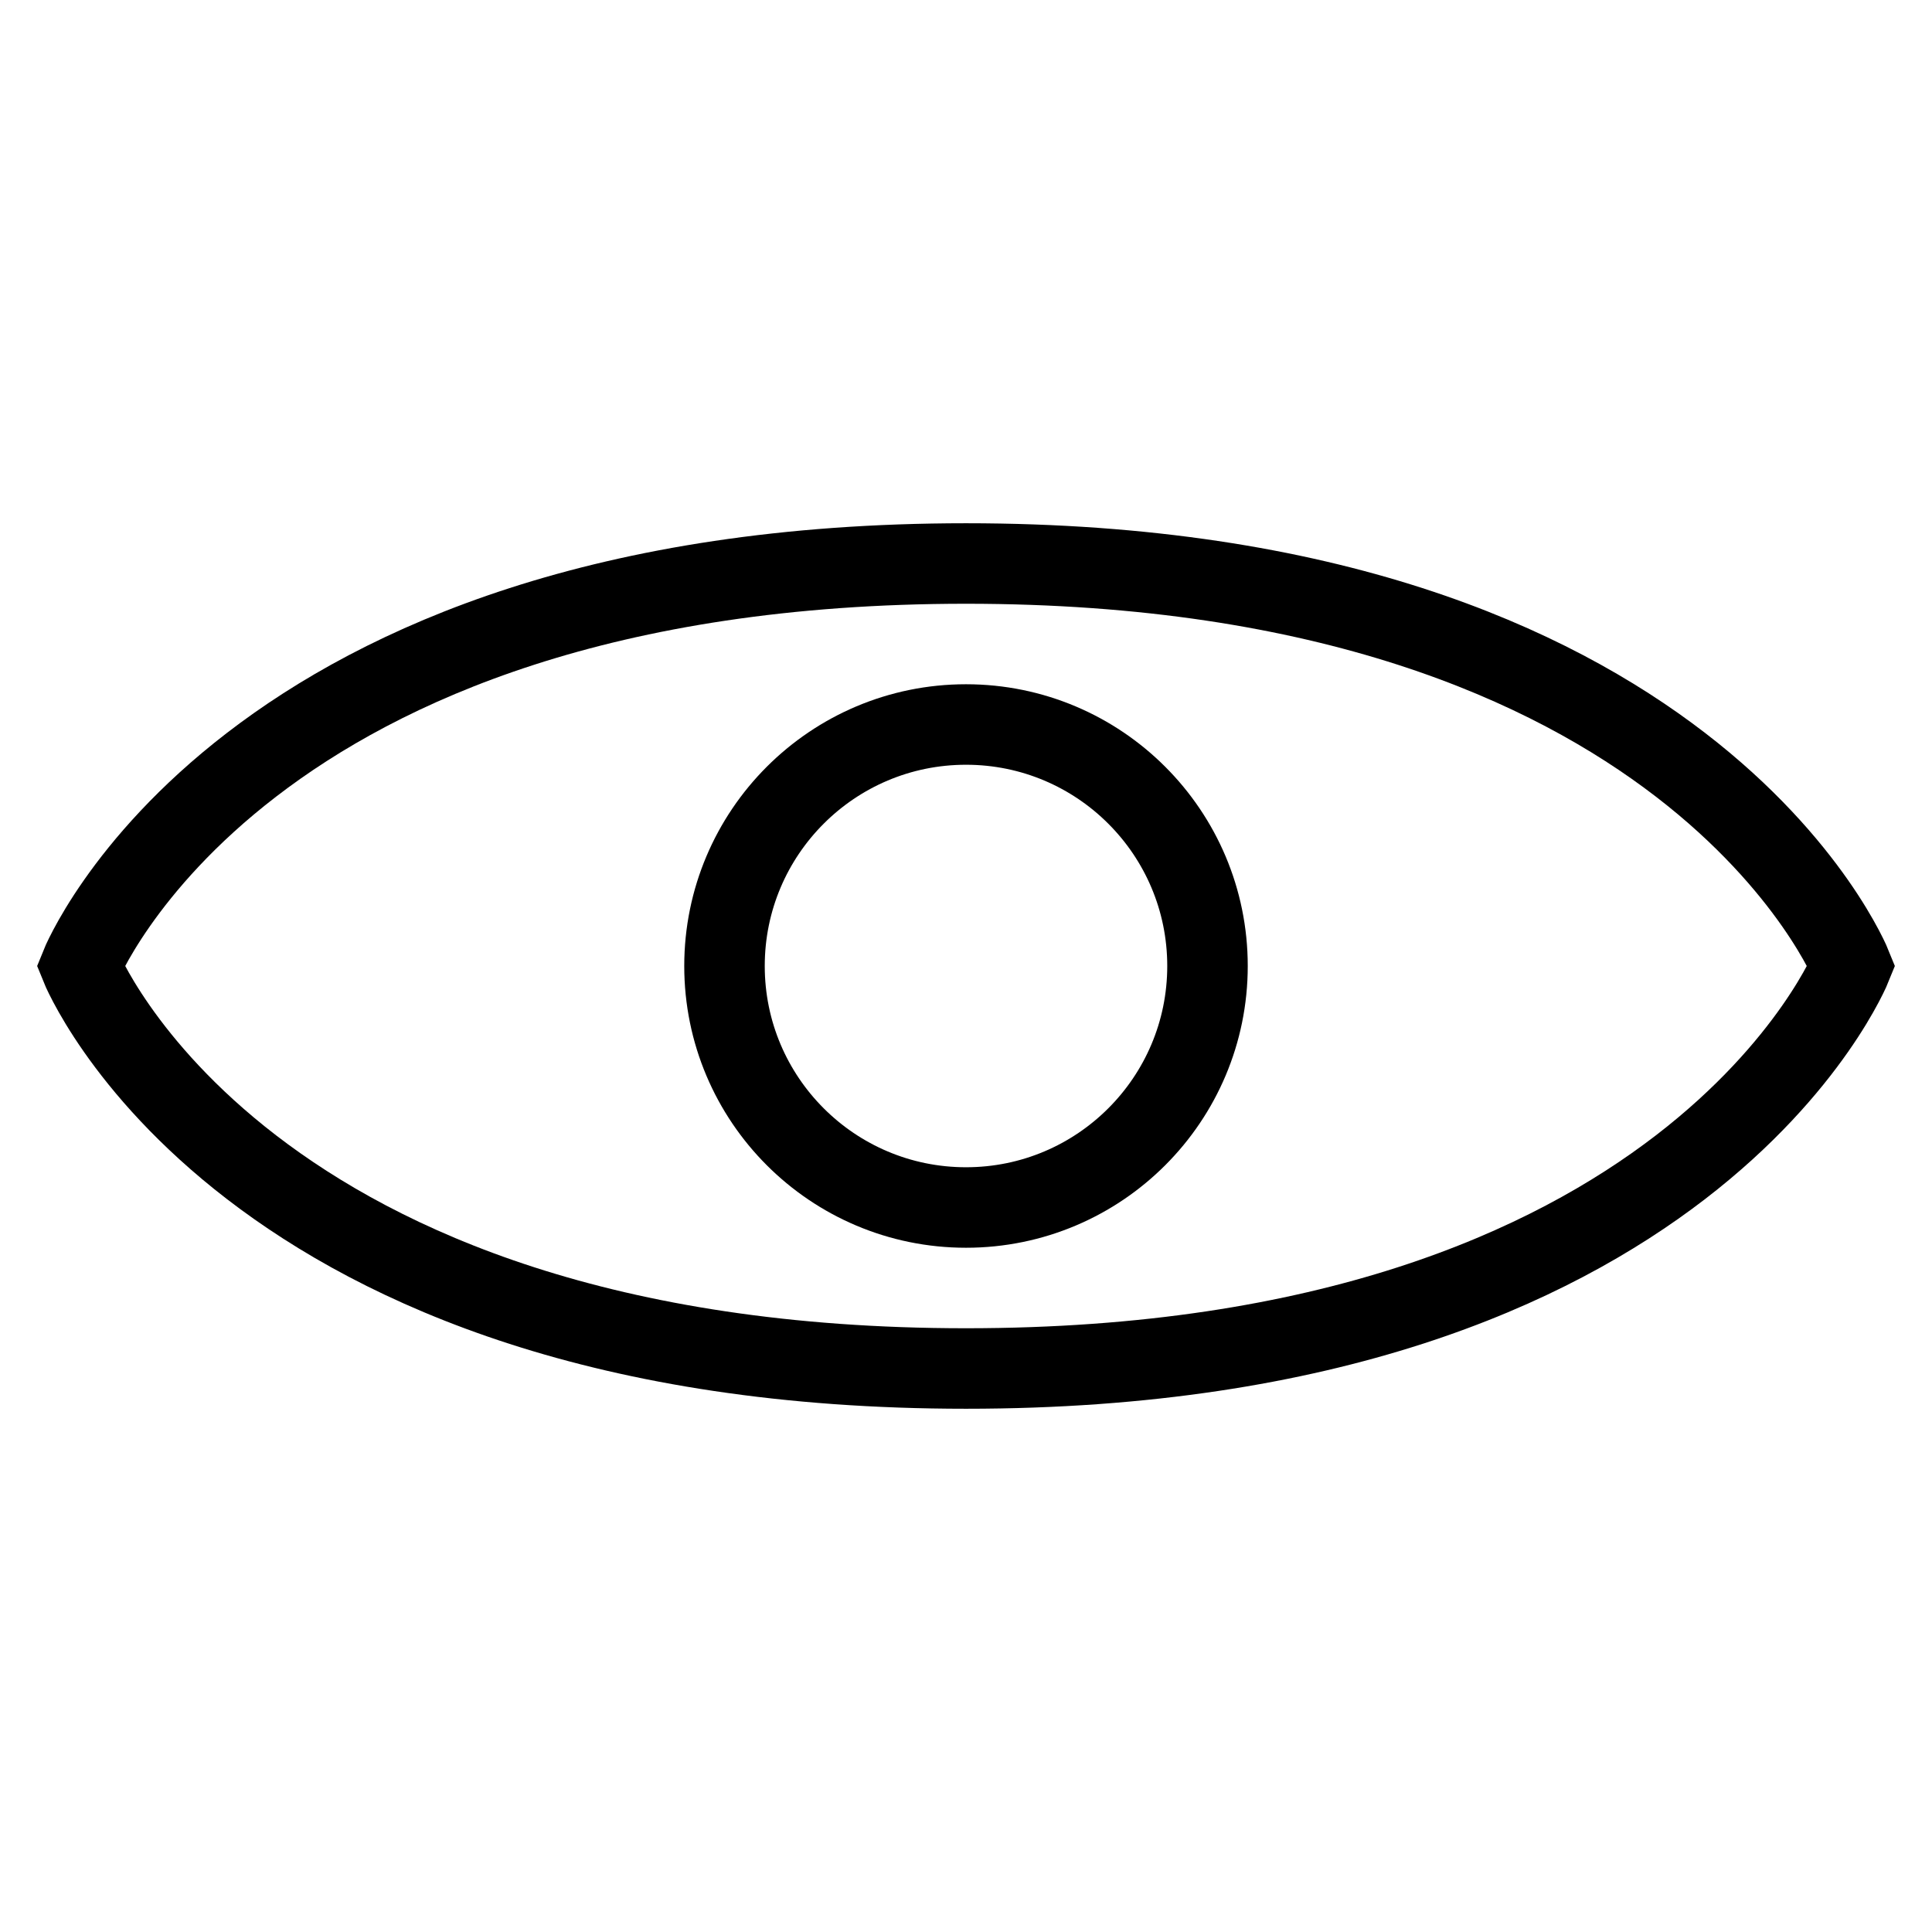
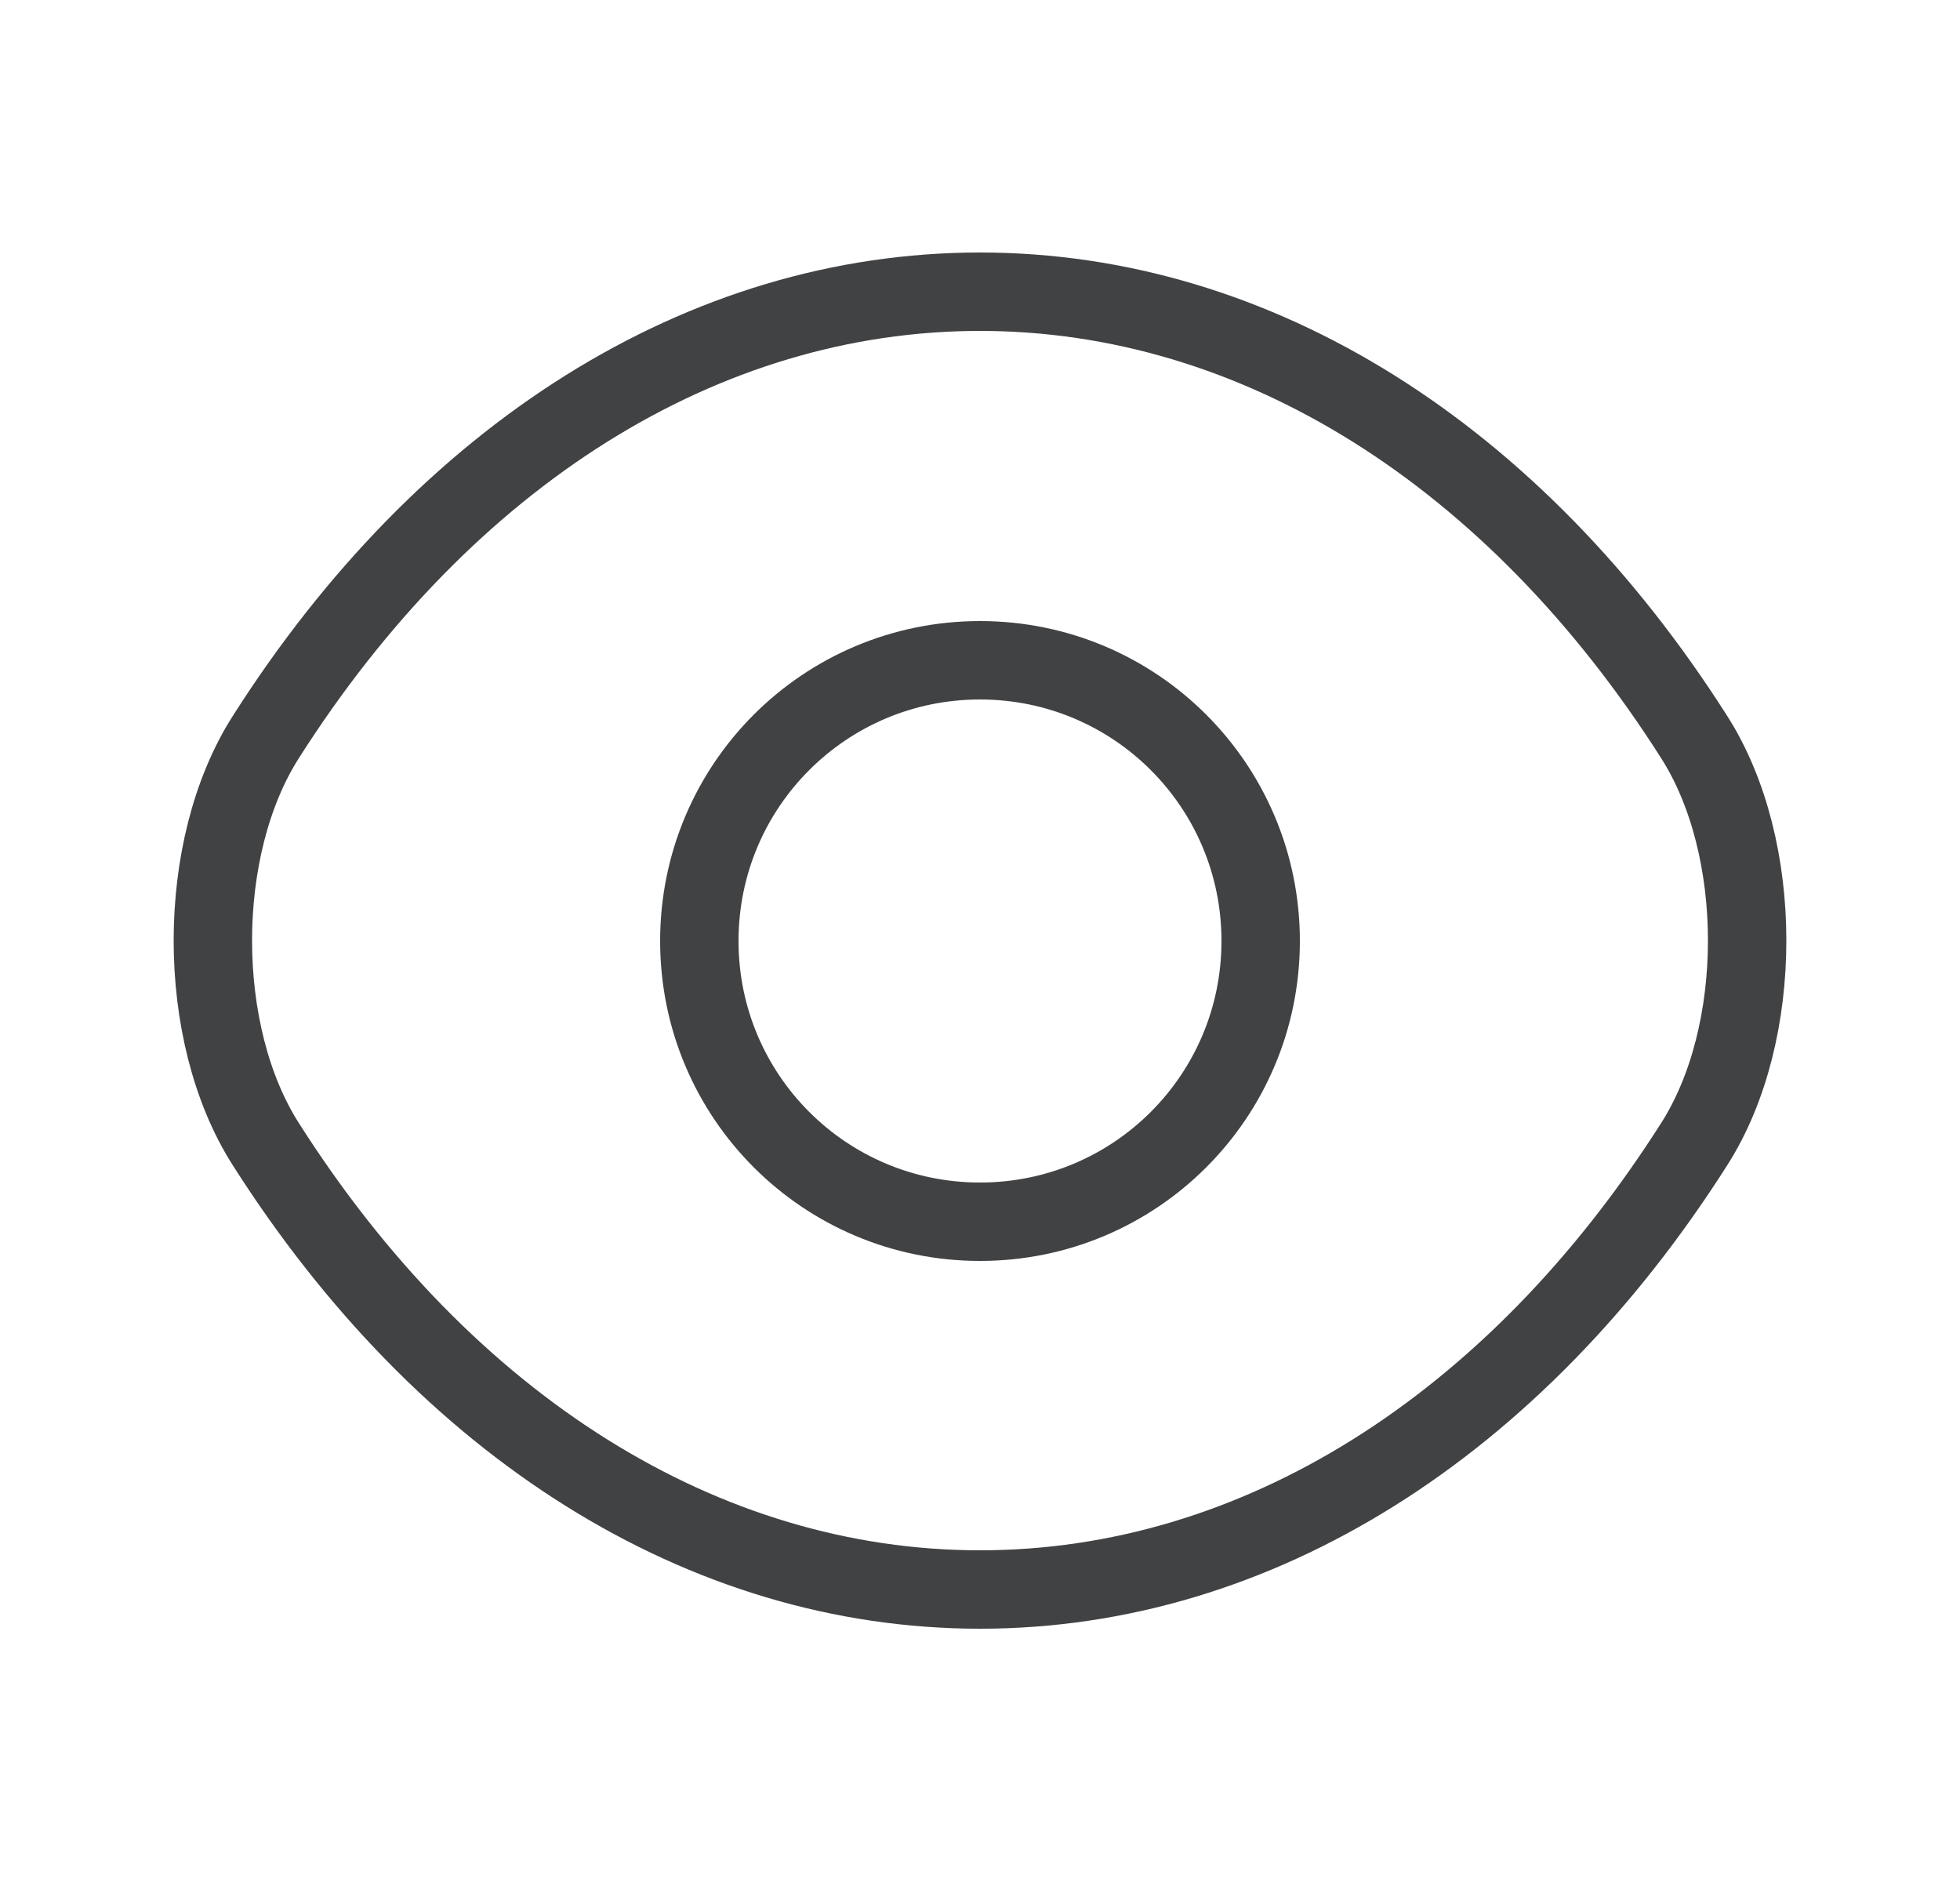
- <svg xmlns="http://www.w3.org/2000/svg" width="24" height="24" viewBox="0 0 24 24" fill="none" stroke="black" strokeWidth="2" strokeLinecap="round" strokeLinejoin="round">
-   <path d="M1 12c0 0 2-5 11-5s11 5 11 5-2 5-11 5-11-5-11-5z" />
-   <circle cx="12" cy="12" r="3" />
+ <svg xmlns="http://www.w3.org/2000/svg" width="25" height="24" viewBox="0 0 25 24" fill="none">
+   <path d="M16.08 12C16.08 13.98 14.48 15.58 12.5 15.58C10.52 15.58 8.92 13.98 8.92 12C8.92 10.02 10.52 8.42 12.5 8.42C14.48 8.42 16.08 10.02 16.08 12Z" stroke="#404244" stroke-linecap="round" stroke-linejoin="round" />
+   <path d="M12.5 20.27C16.03 20.27 19.32 18.19 21.61 14.59C22.51 13.18 22.51 10.81 21.61 9.4C19.32 5.8 16.03 3.72 12.5 3.72C8.97 3.72 5.68 5.8 3.39 9.4C2.49 10.81 2.49 13.18 3.39 14.59C5.68 18.19 8.97 20.27 12.5 20.27Z" stroke="#404244" stroke-linecap="round" stroke-linejoin="round" />
</svg>
